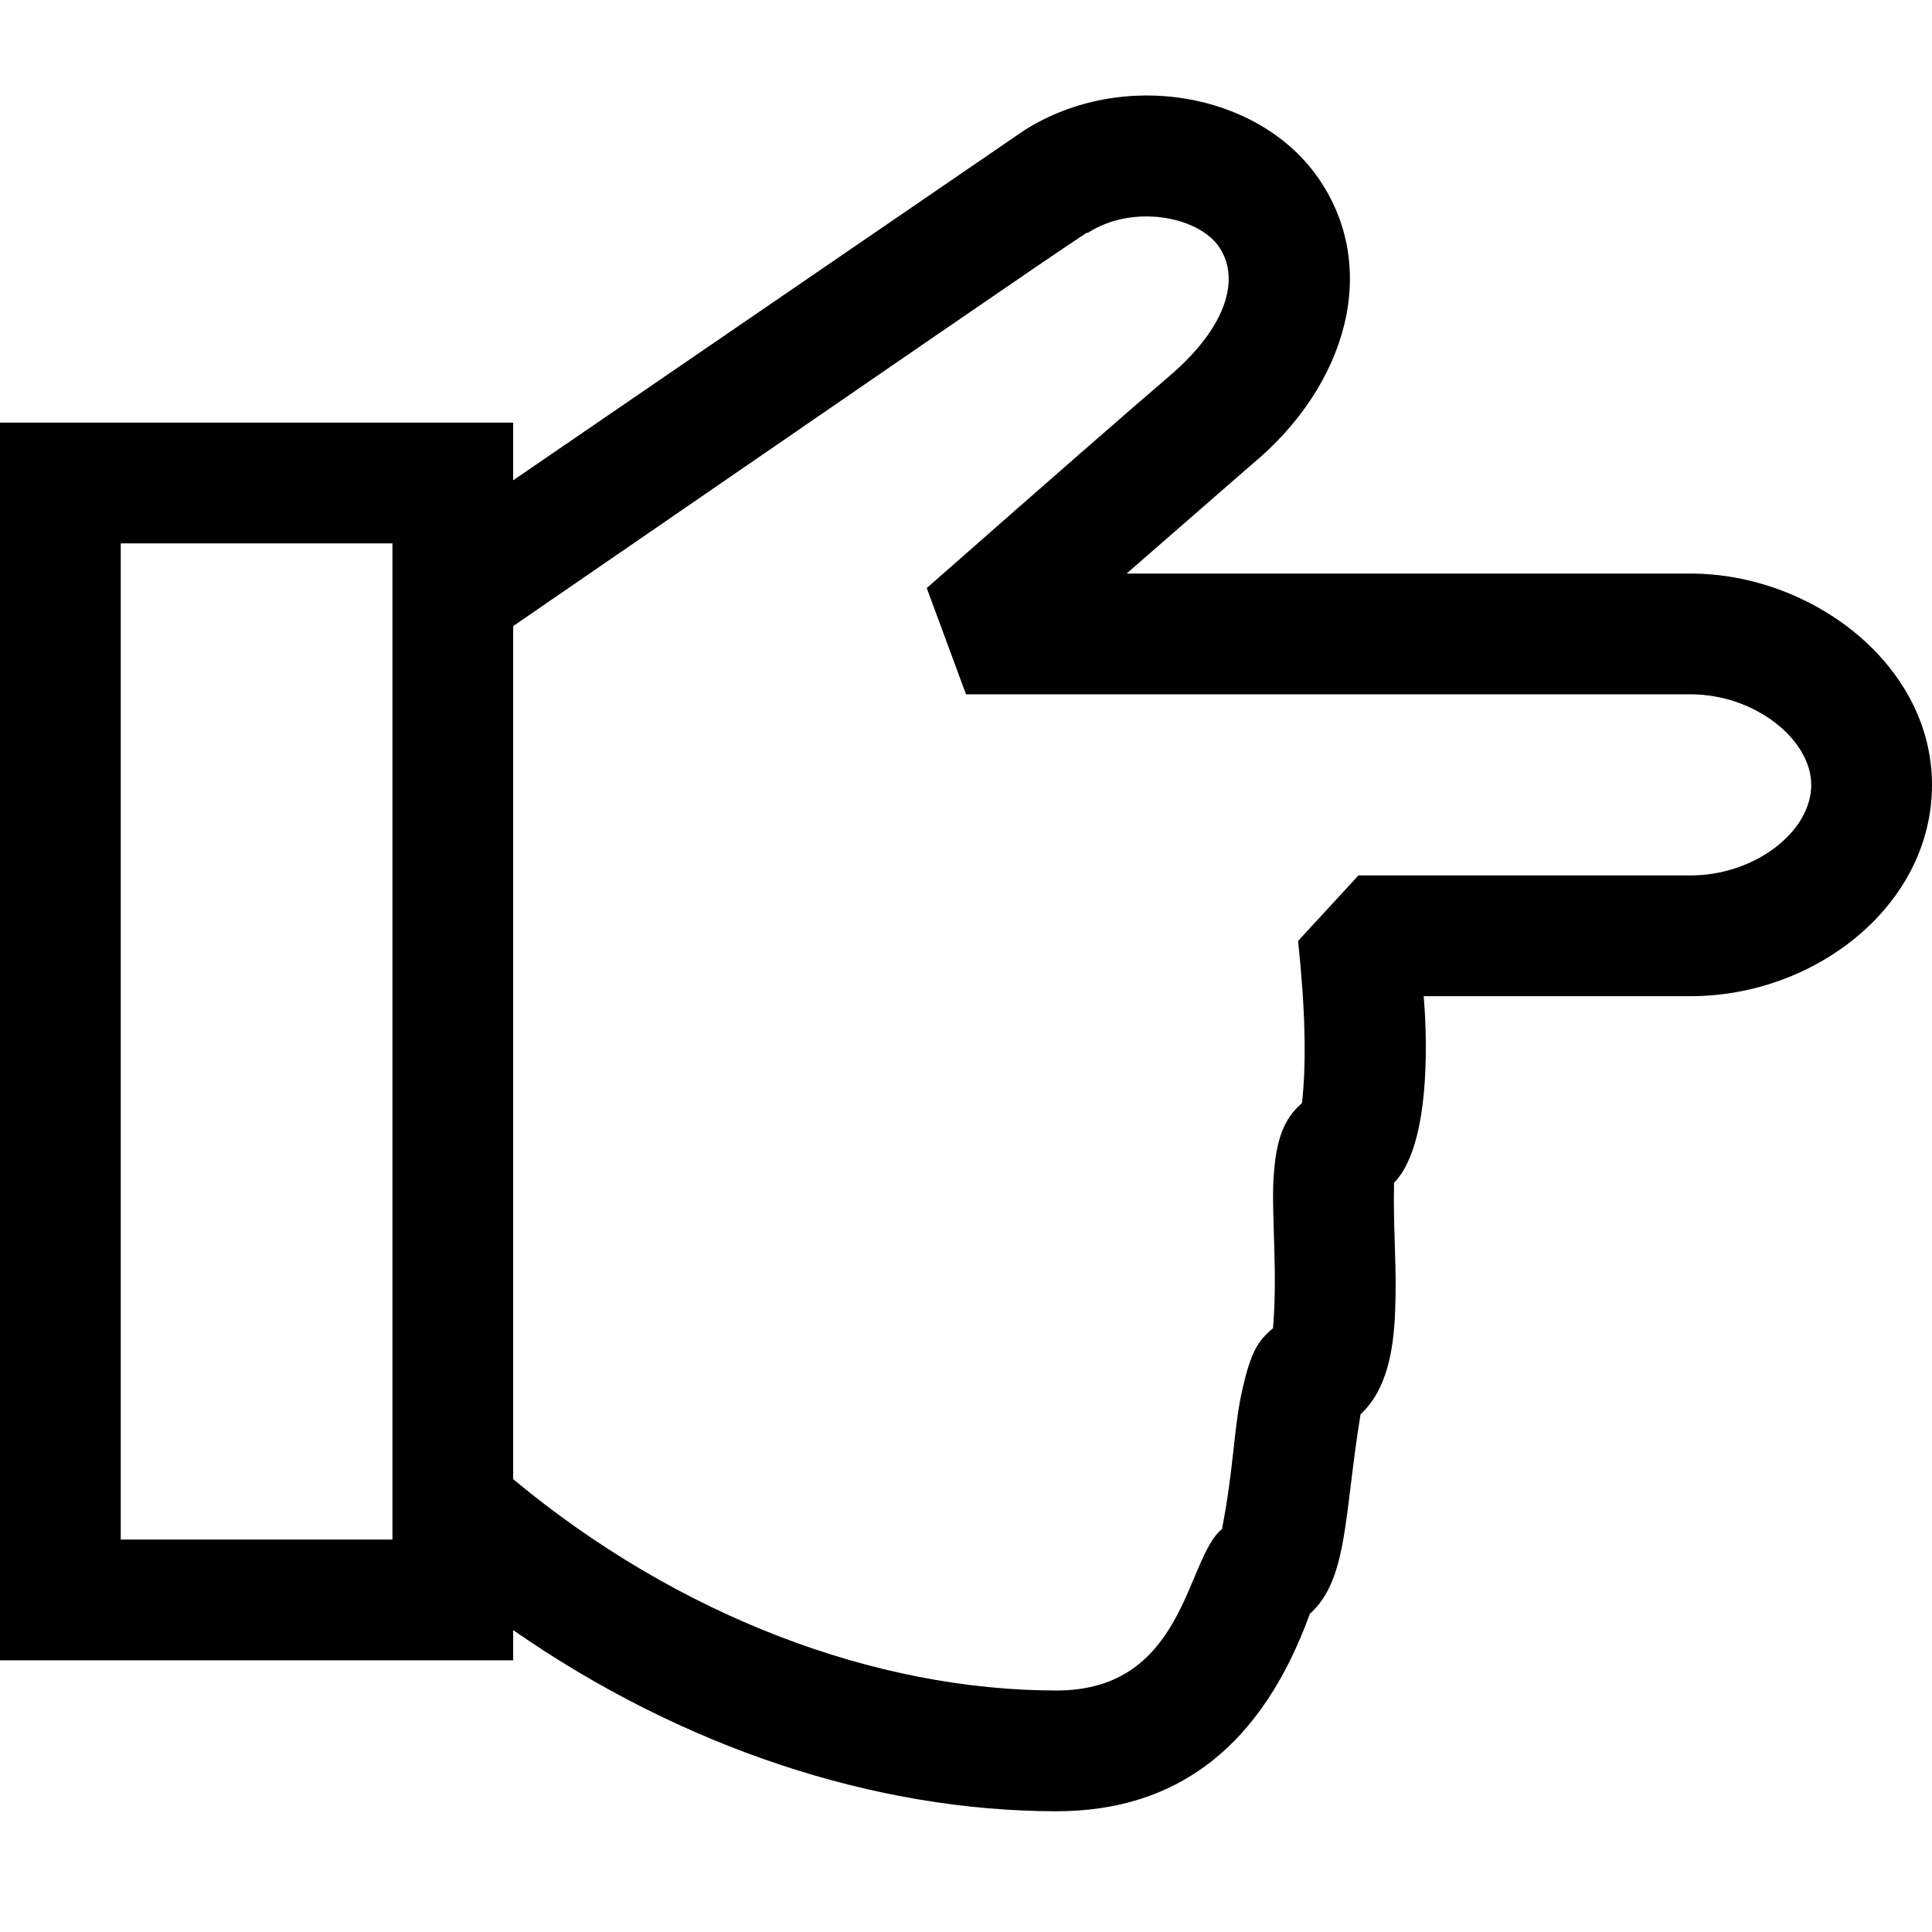
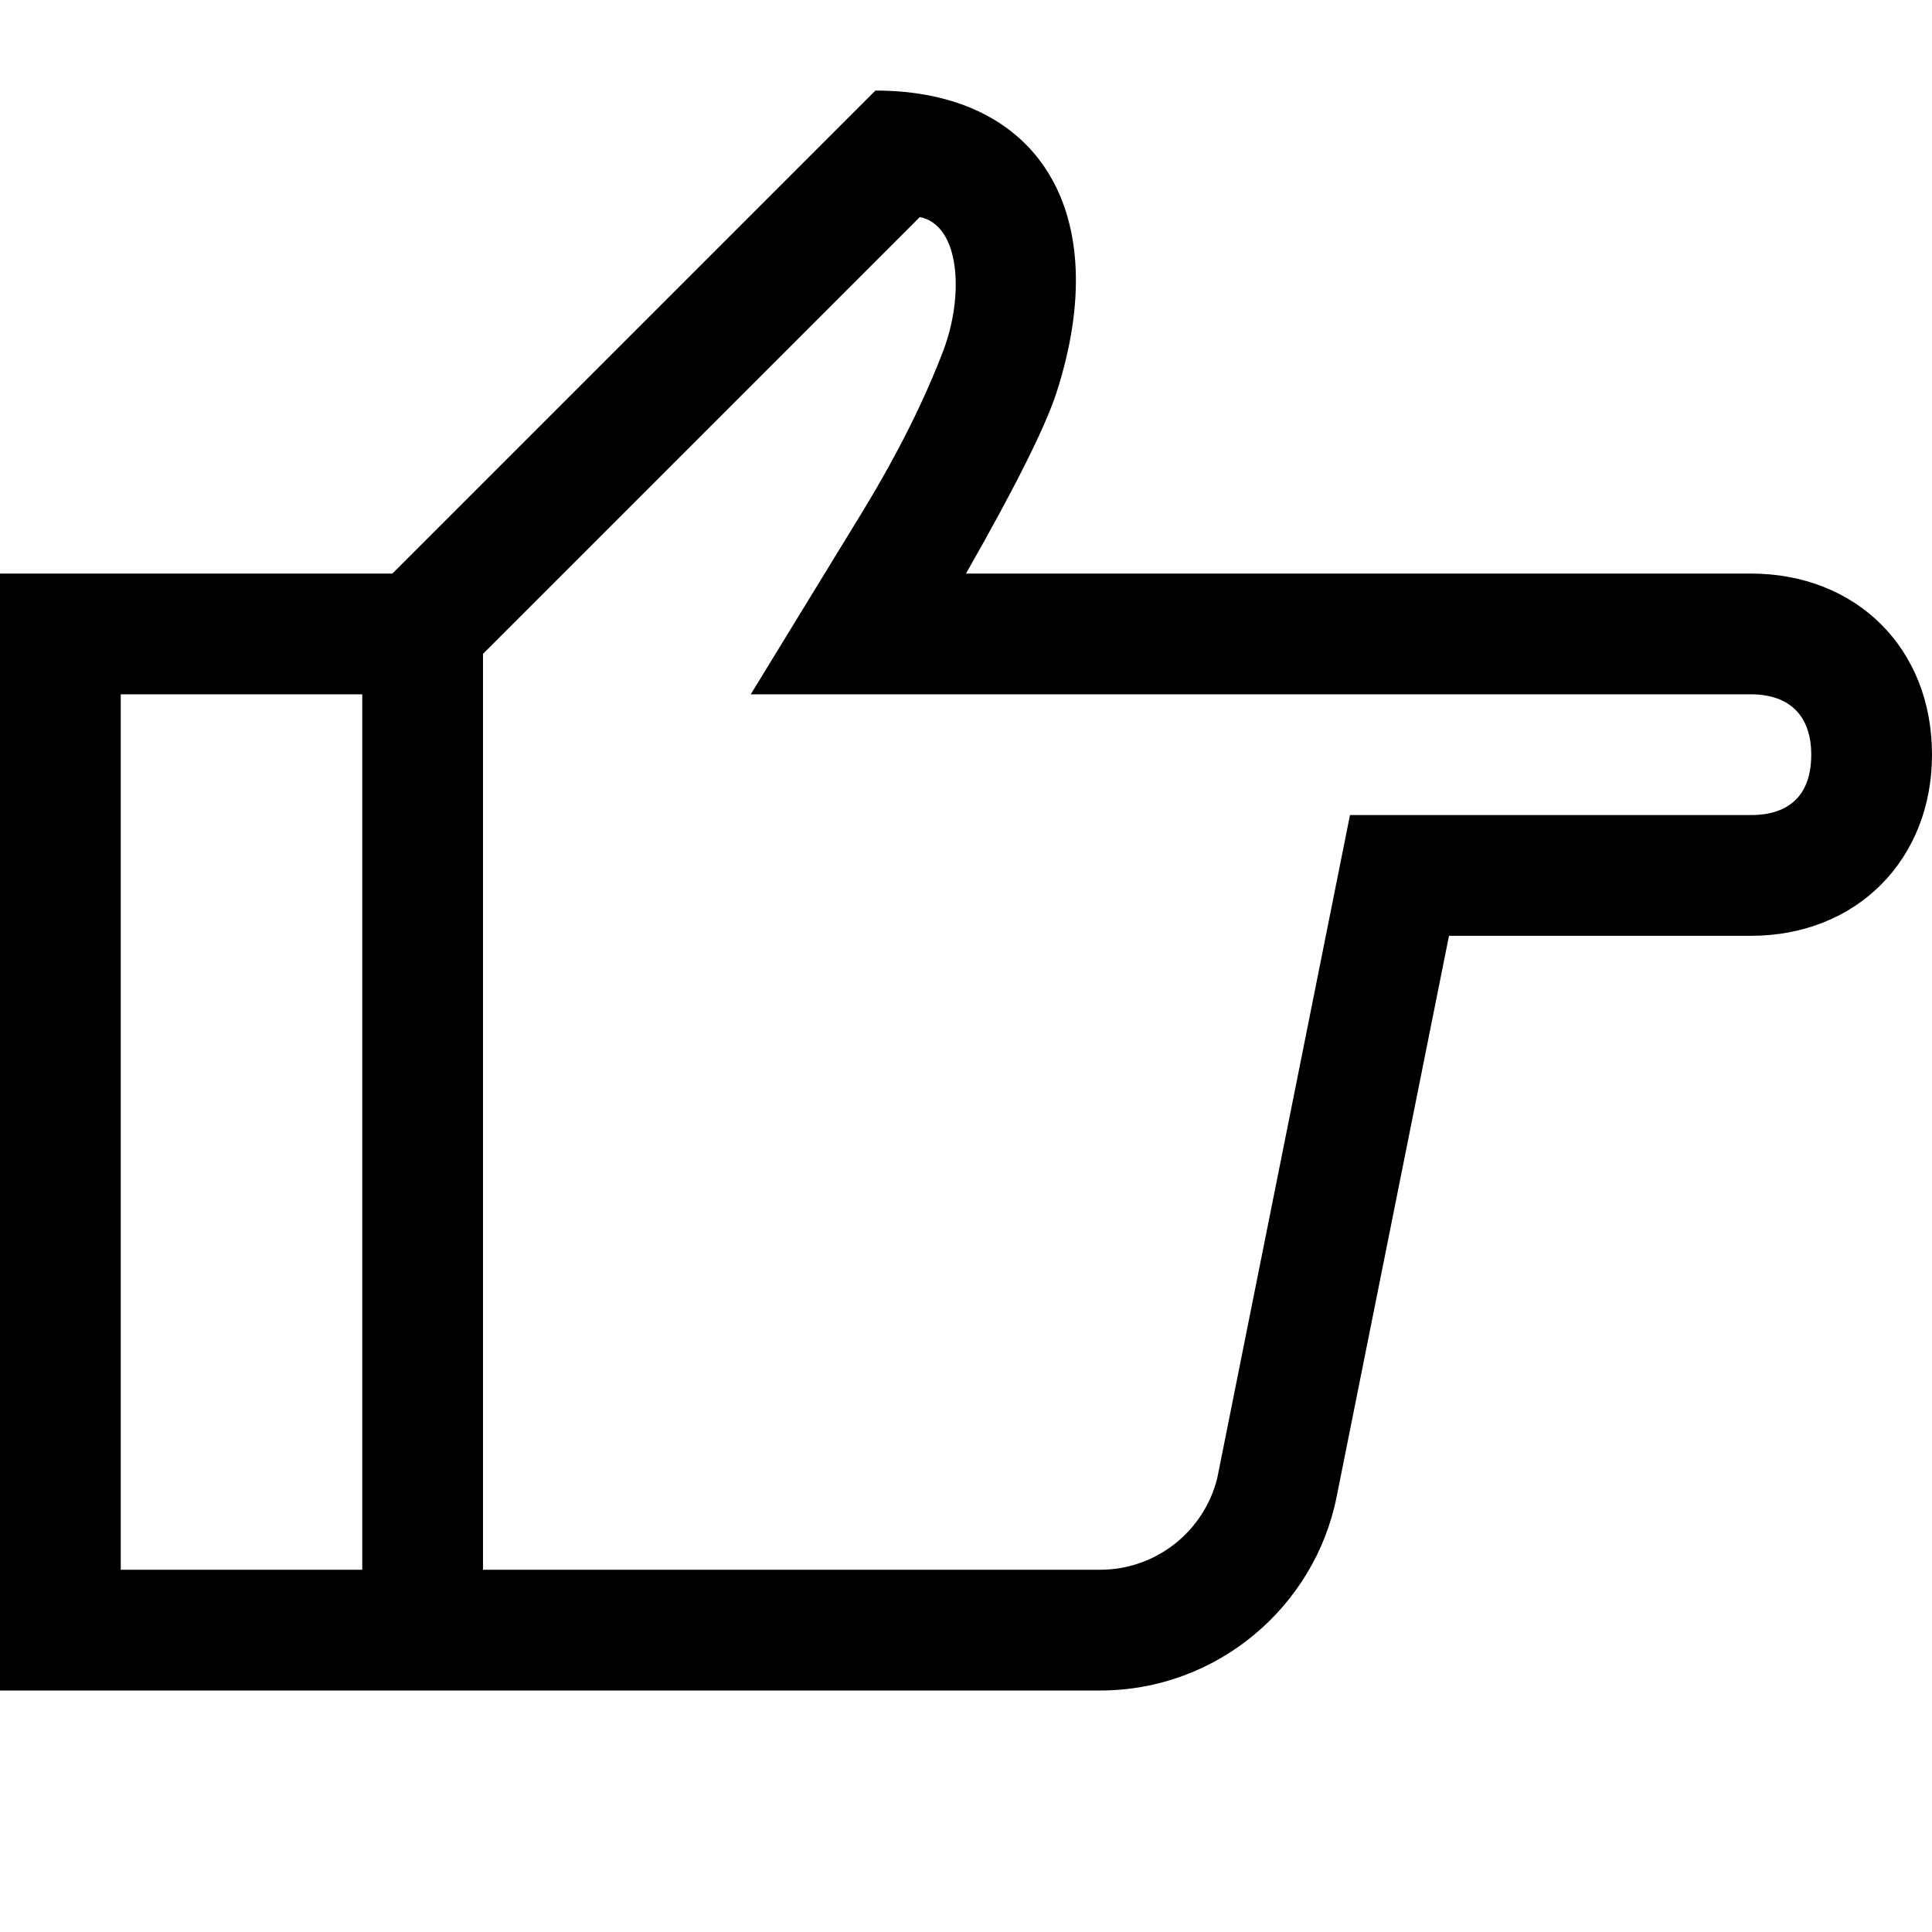
<svg xmlns="http://www.w3.org/2000/svg" width="64px" height="64px" viewBox="0 0 64 64" version="1.1">
-   <path d="M43.63,5.84 C45.76,8.84 44.62,12.79 41.45,15.4 L37.32,19 C47,19 53.28,19 56,19 C60,19 64,22 64,26 C64,29.97 60.16,33 56,33 C51.84,33 48.19,33 47.16,33 C47.16,33 47.63,37.7 46.18,39.18 C46.15,40.64 46.25,41.65 46.23,42.89 C46.21,44.12 46.14,45.86 45.07,46.85 C44.52,50.2 44.66,52.32 43.39,53.46 C41.81,57.82 39.02,60 35,60 C29,60 22.61,57.9 17,54 L17,55 L0,55 L0,14 L17,14 L17,15.91 L33.94,4.31 C37.2,2.26 41.66,3.07 43.63,5.84 Z M36,7.71 C35,8.35 28.71,12.69 17,20.74 L17,49 C22.46,53.54 29,56 35,56 C39.27,56 39.27,51.64 40.48,50.65 C40.87,48.66 40.87,47.28 41.15,46.05 C41.43,44.81 41.66,44.42 42.17,44 C42.33,42.12 42.11,40.19 42.19,39 C42.27,37.77 42.51,37.08 43.13,36.54 C43.28,35.2 43.24,33.41 43,31.17 L45,29 C50.91,29 54.58,29 56,29 C58.13,29 60,27.55 60,26 C60,24.51 58.15,23 56,23 C54.56,23 46.56,23 32,23 L30.7,19.48 C34.78,15.89 37.47,13.54 38.77,12.43 C40.72,10.75 41.07,9.16 40.37,8.16 C39.66,7.16 37.52,6.76 36.04,7.71 Z M13,18 L4,18 L4,51 L13,51 L13,18 Z" fill="#000000" fill-rule="nonzero" />
+   <path d="M29,3 C34.41,3 36.92,7.04 35,13 C34.63,14.14 33.63,16.14 32,19 L58,19 C61.47,19 64,21.45 64,25 C64,28.47 61.51,31 58,31 L48,31 L44.28,49.57 C43.56,53.22 40.32,56 36.44,56 L0,56 L0,19 L13,19 L29,3 Z M16,21.66 L16,52 L36.44,52 C38.28,52 39.87,50.75 40.32,48.98 L44.72,27 L58,27 C59.3,27 60,26.31 60,25 C60,23.75 59.32,23 58,23 L24.87,23 L28.59,16.92 C29.78,14.96 30.65,13.19 31.25,11.61 C31.94,9.79 31.81,7.46 30.47,7.19 L16,21.66 Z M12,23 L4,23 L4,52 L12,52 L12,23 Z" fill="#000000" fill-rule="nonzero" />
</svg>
